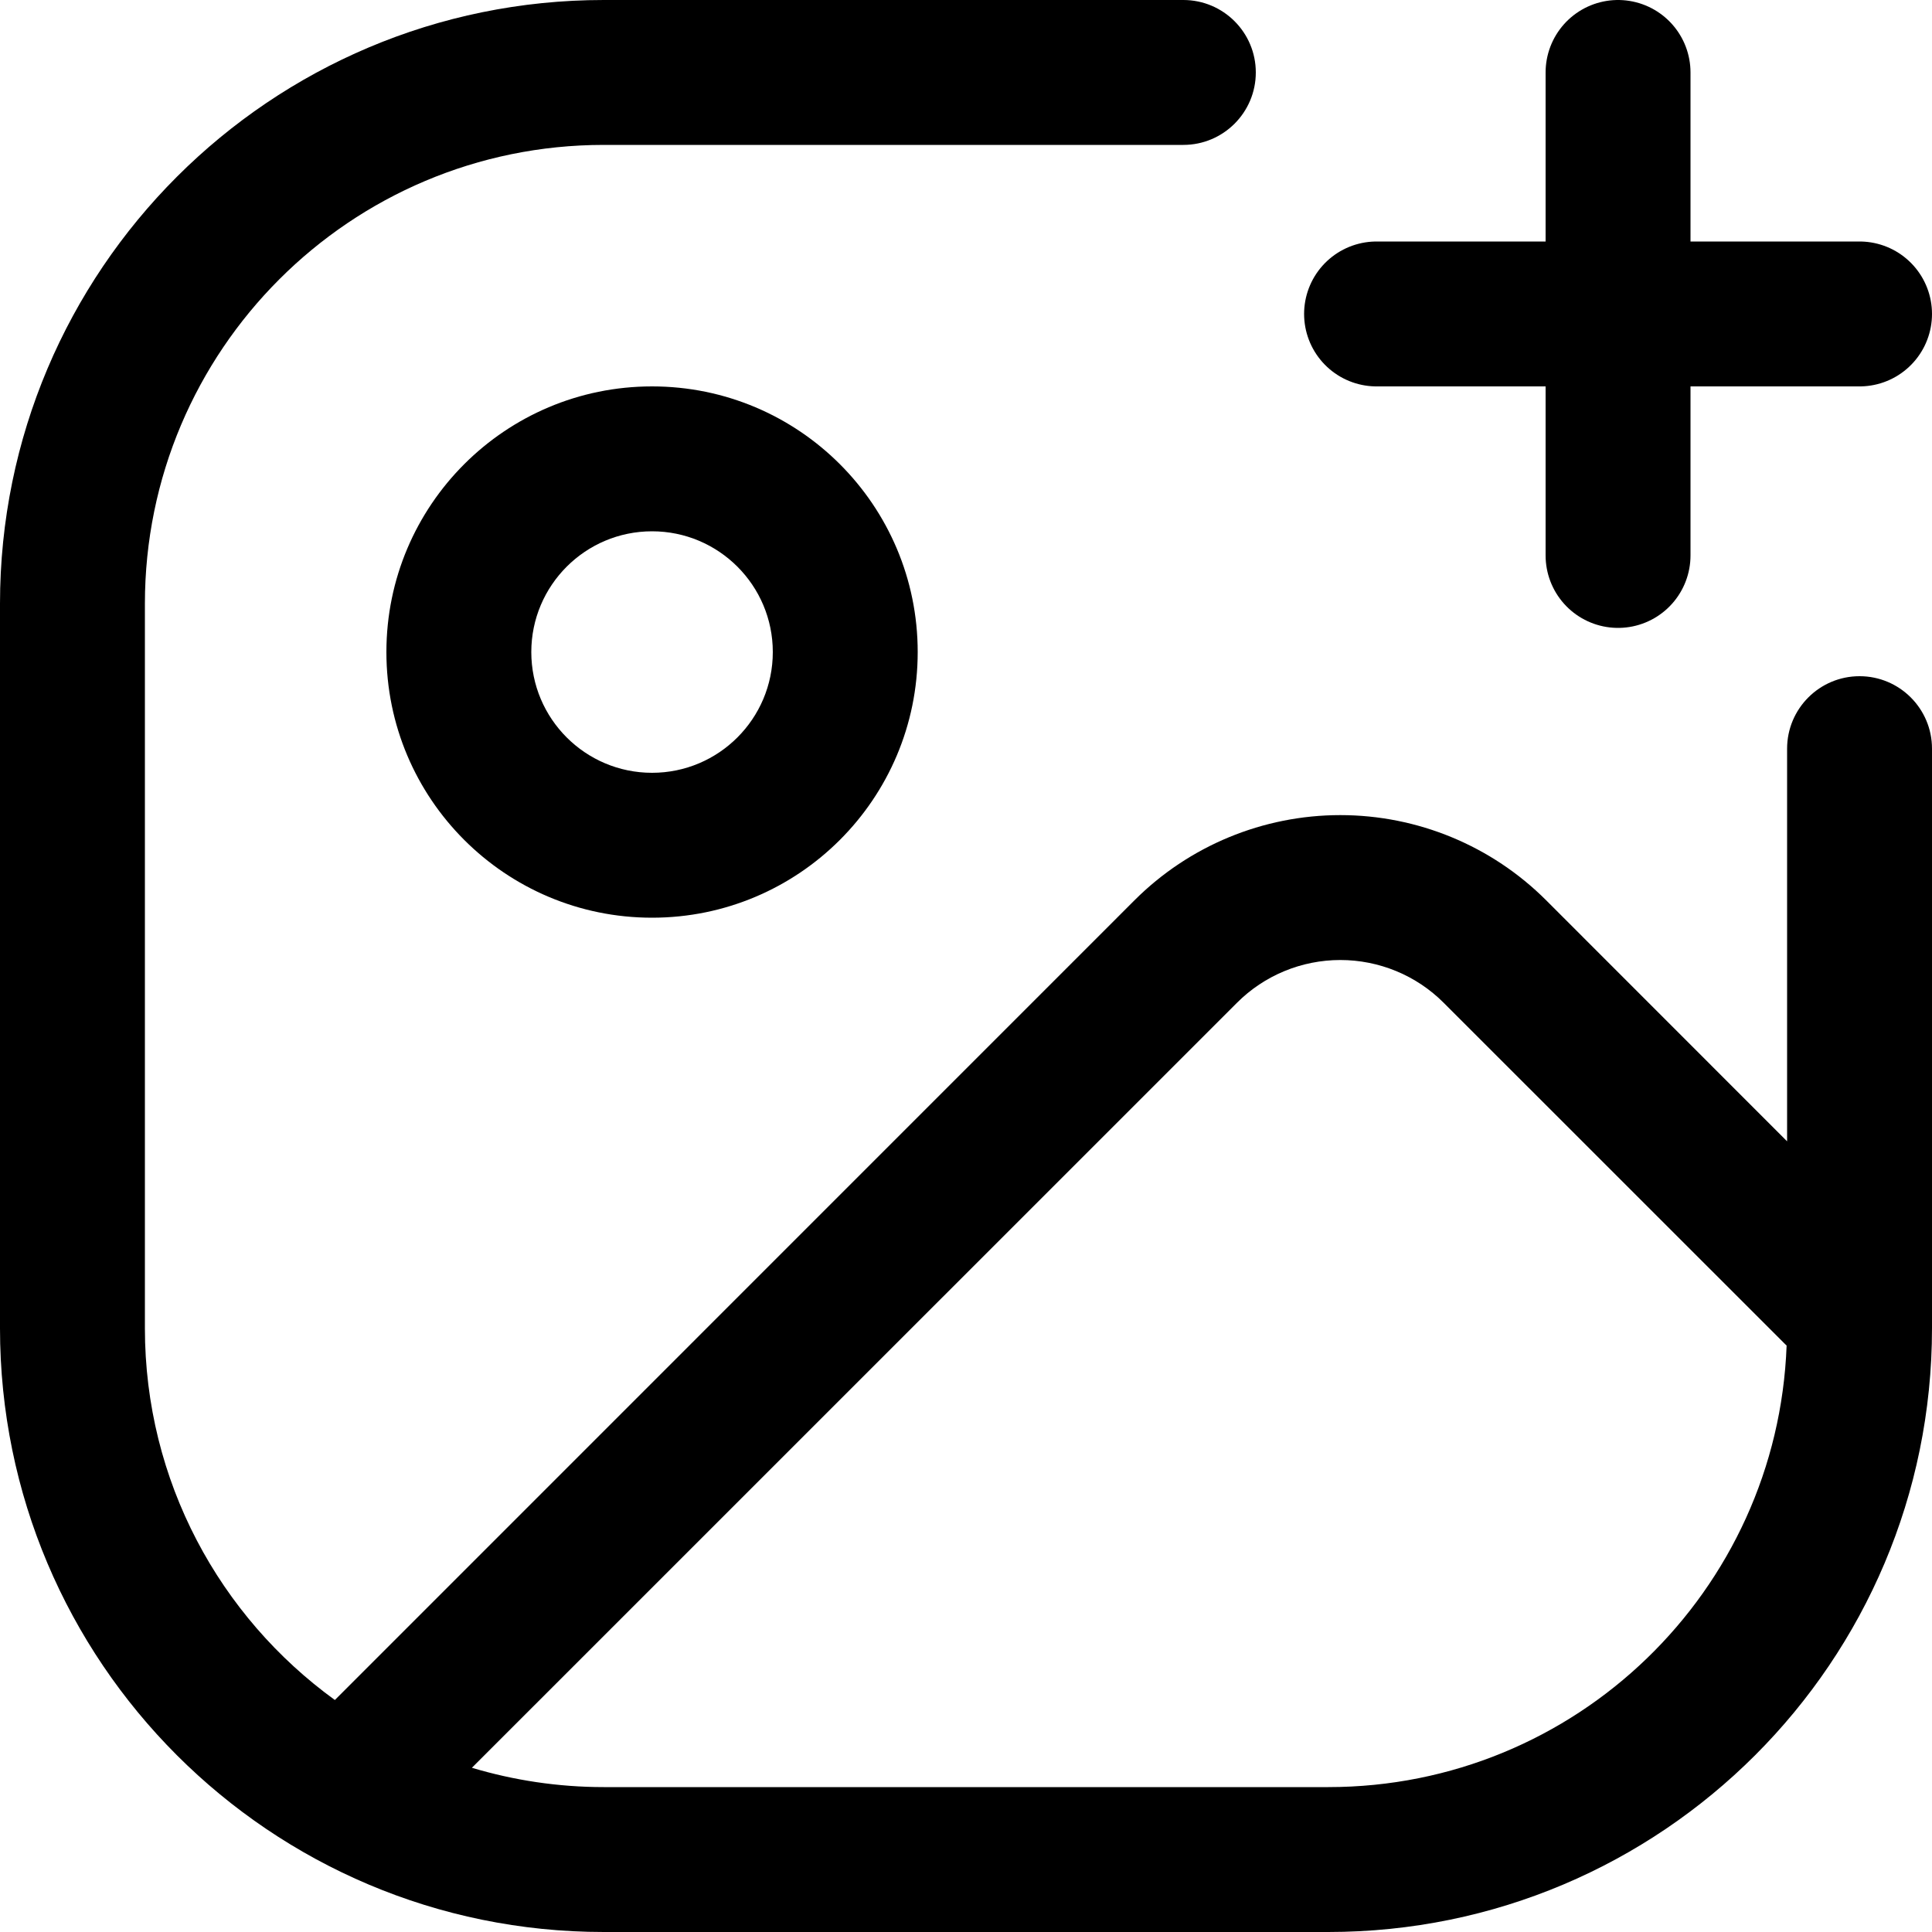
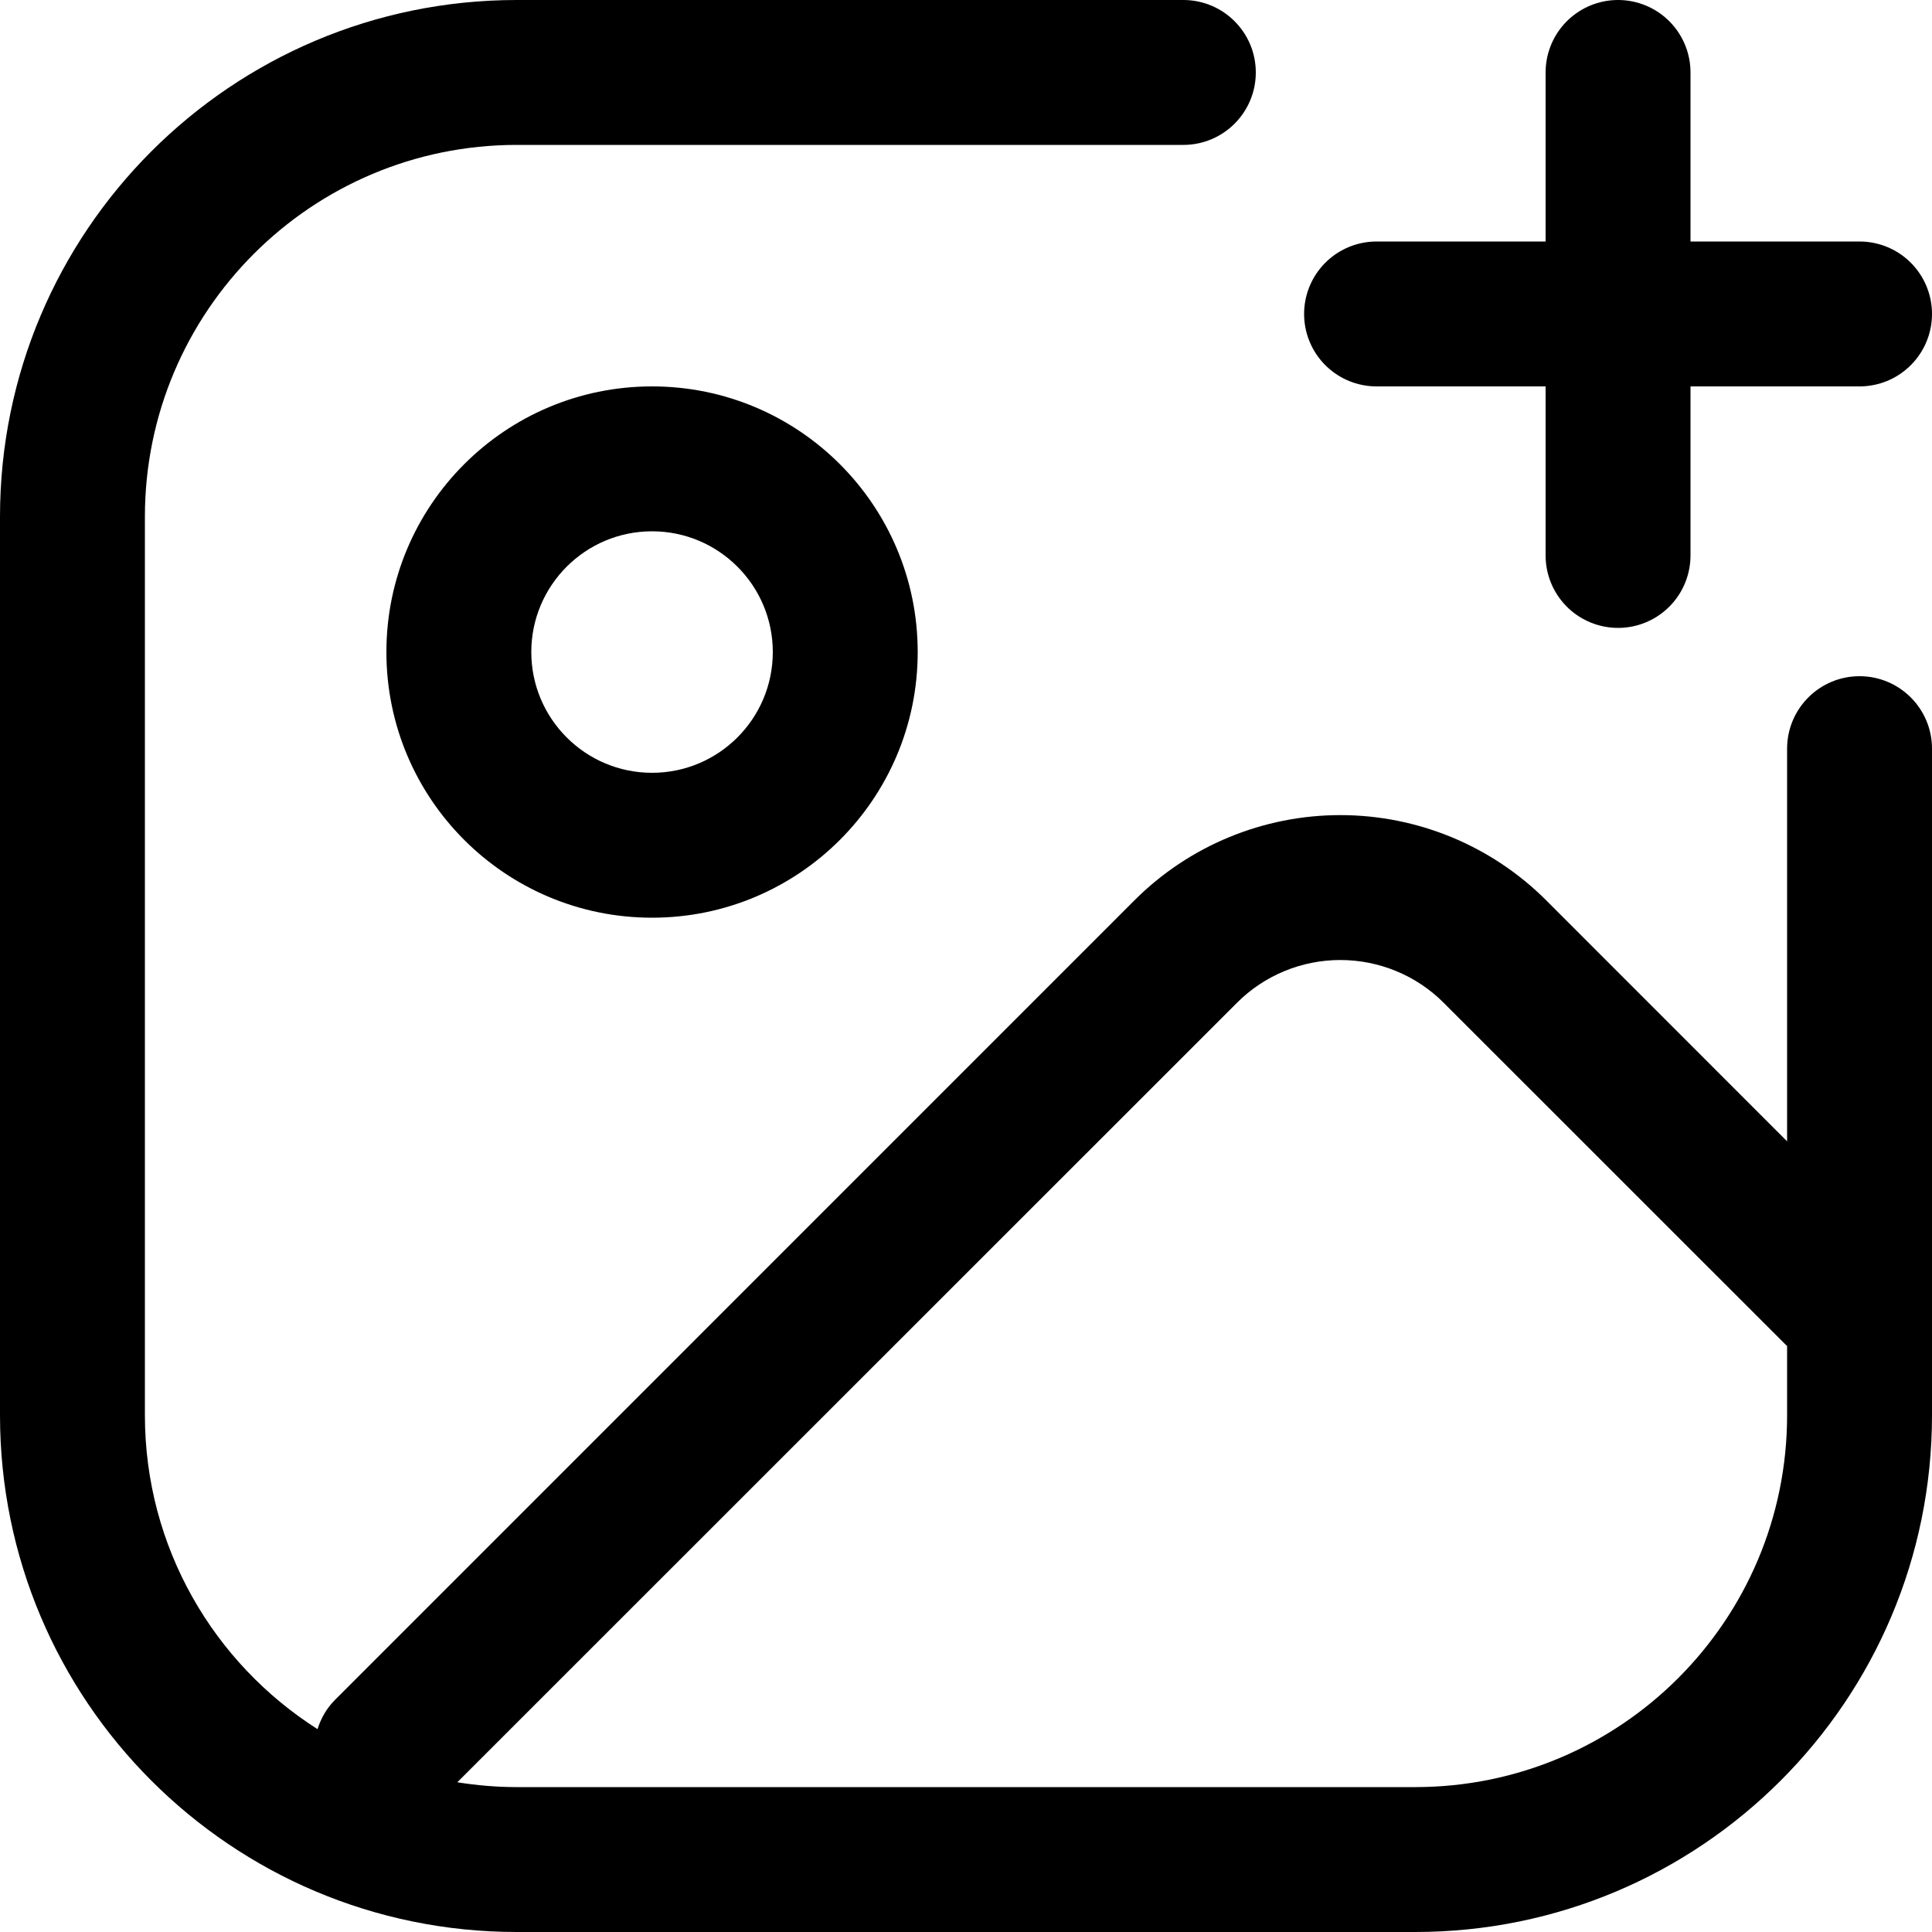
<svg xmlns="http://www.w3.org/2000/svg" width="20" height="20" viewBox="0 0 20 20" fill="none" data-fui-icon="true">
-   <path d="M12.25 0C12.664 0 13 0.336 13 0.75C13 1.164 12.664 1.5 12.25 1.5H6.25C3.627 1.5 1.5 3.627 1.5 6.25V13.75C1.5 15.333 2.275 16.735 3.466 17.598C3.467 17.596 3.469 17.596 3.47 17.595L11.744 9.32C12.309 8.755 13.076 8.438 13.875 8.438C14.674 8.438 15.441 8.755 16.006 9.32L18.5 11.815V7.75C18.5 7.336 18.836 7 19.25 7C19.664 7 20 7.336 20 7.75V13.75C20 17.202 17.202 20 13.75 20H6.25C2.798 20 0 17.202 0 13.75V6.25C0 2.798 2.798 0 6.25 0H12.25ZM13.875 9.938C13.474 9.938 13.088 10.097 12.805 10.381L4.885 18.3C5.317 18.429 5.775 18.5 6.25 18.5H13.75C16.314 18.5 18.401 16.469 18.495 13.929C18.487 13.921 18.478 13.914 18.47 13.905L14.945 10.381C14.662 10.097 14.276 9.938 13.875 9.938ZM6.75 4C8.269 4 9.5 5.231 9.5 6.75C9.5 8.269 8.269 9.5 6.75 9.5C5.231 9.5 4 8.269 4 6.75C4 5.231 5.231 4 6.75 4ZM6.75 5.5C6.06 5.5 5.5 6.06 5.5 6.75C5.5 7.44 6.06 8 6.75 8C7.44 8 8 7.44 8 6.75C8 6.06 7.44 5.5 6.75 5.5Z" fill="currentColor" />
+   <path d="M12.25 0C12.664 0 13 0.336 13 0.75C13 1.164 12.664 1.5 12.25 1.5H5.35C3.224 1.5 1.5 3.224 1.5 5.35V14.65C1.5 16.017 2.213 17.217 3.287 17.9C3.322 17.789 3.381 17.683 3.47 17.595L11.744 9.32C12.309 8.755 13.076 8.438 13.875 8.438C14.674 8.438 15.441 8.755 16.006 9.32L18.5 11.815V7.75C18.5 7.336 18.836 7 19.25 7C19.664 7 20 7.336 20 7.75V14.65C20 17.605 17.605 20 14.65 20H5.35C2.395 20 0 17.605 0 14.65V5.35C0 2.395 2.395 0 5.35 0H12.25ZM13.875 9.938C13.474 9.938 13.088 10.097 12.805 10.381L4.734 18.45C4.935 18.482 5.14 18.5 5.35 18.5H14.65C16.776 18.5 18.5 16.776 18.5 14.65V13.933C18.49 13.924 18.479 13.915 18.47 13.905L14.945 10.381C14.662 10.097 14.276 9.938 13.875 9.938ZM6.75 4C8.269 4 9.5 5.231 9.5 6.75C9.5 8.269 8.269 9.5 6.75 9.5C5.231 9.5 4 8.269 4 6.75C4 5.231 5.231 4 6.75 4ZM6.75 5.5C6.06 5.5 5.5 6.06 5.5 6.75C5.5 7.44 6.06 8 6.75 8C7.44 8 8 7.44 8 6.75C8 6.06 7.44 5.5 6.75 5.5Z" fill="currentColor" />
  <path d="M16.75 5.75V3.25M16.75 3.25V0.75M16.75 3.25H14.25M16.75 3.25H19.25" stroke="currentColor" stroke-width="1.5" stroke-linecap="round" stroke-linejoin="round" />
</svg>
